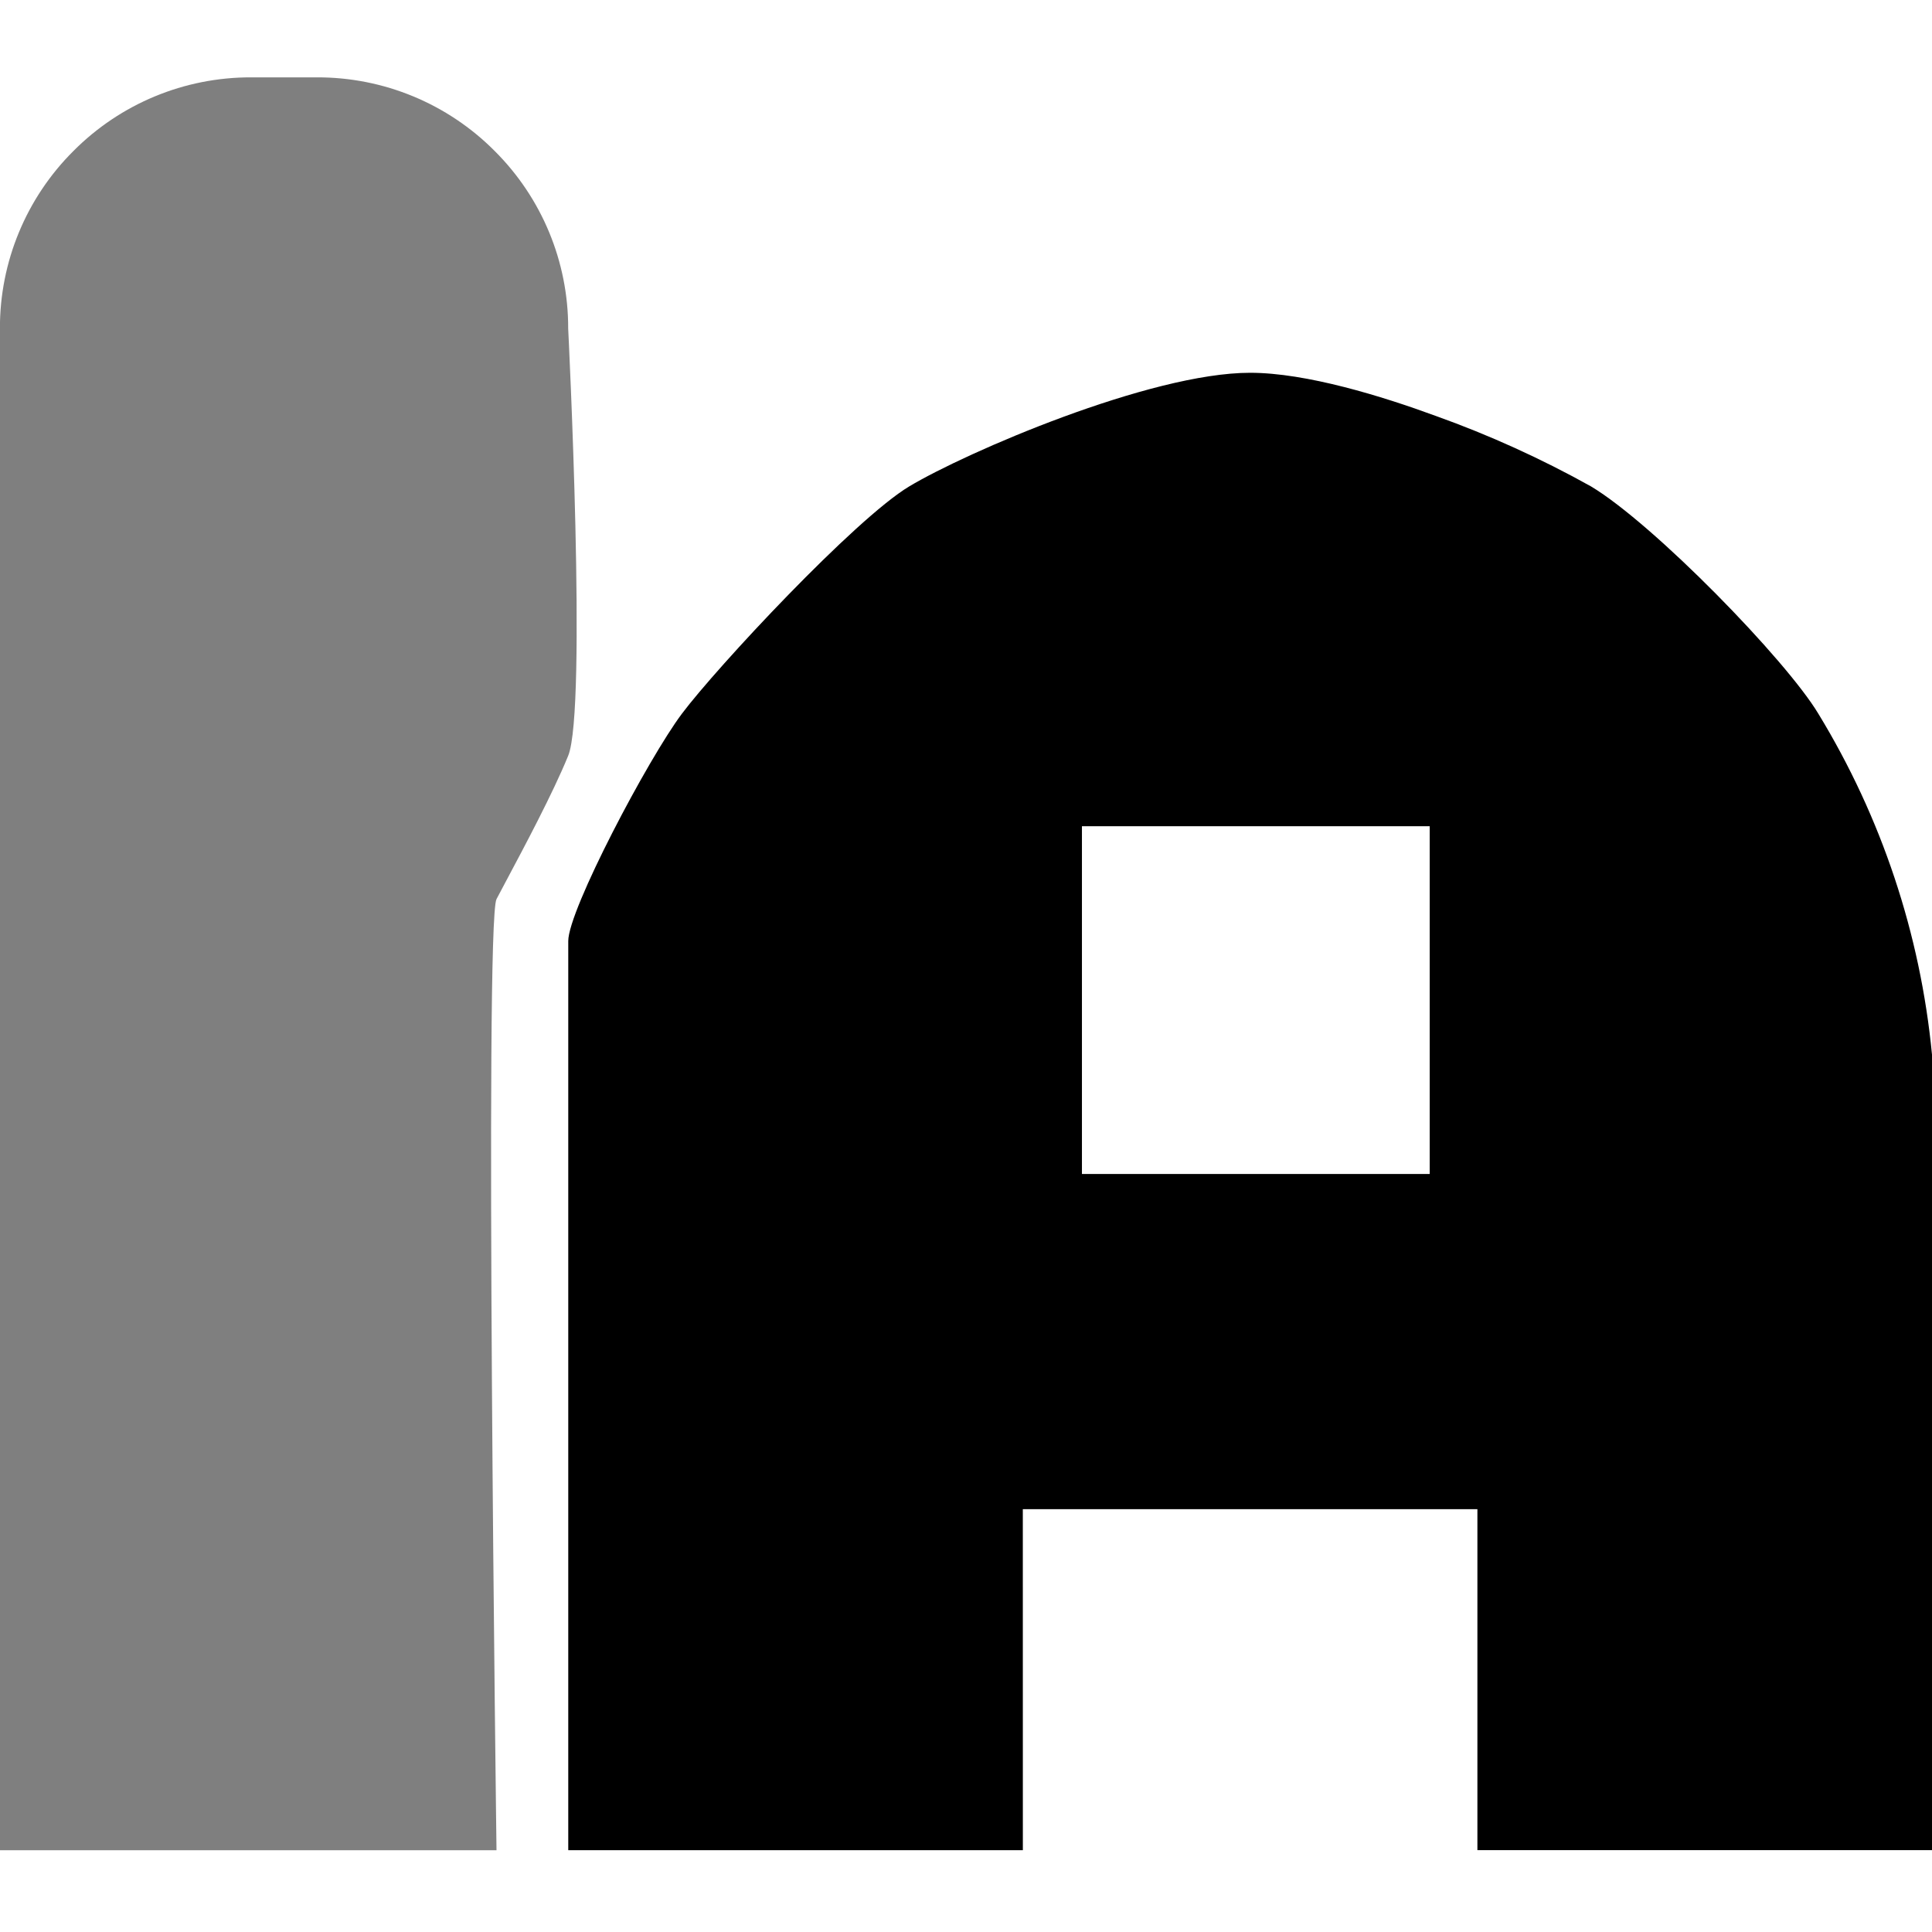
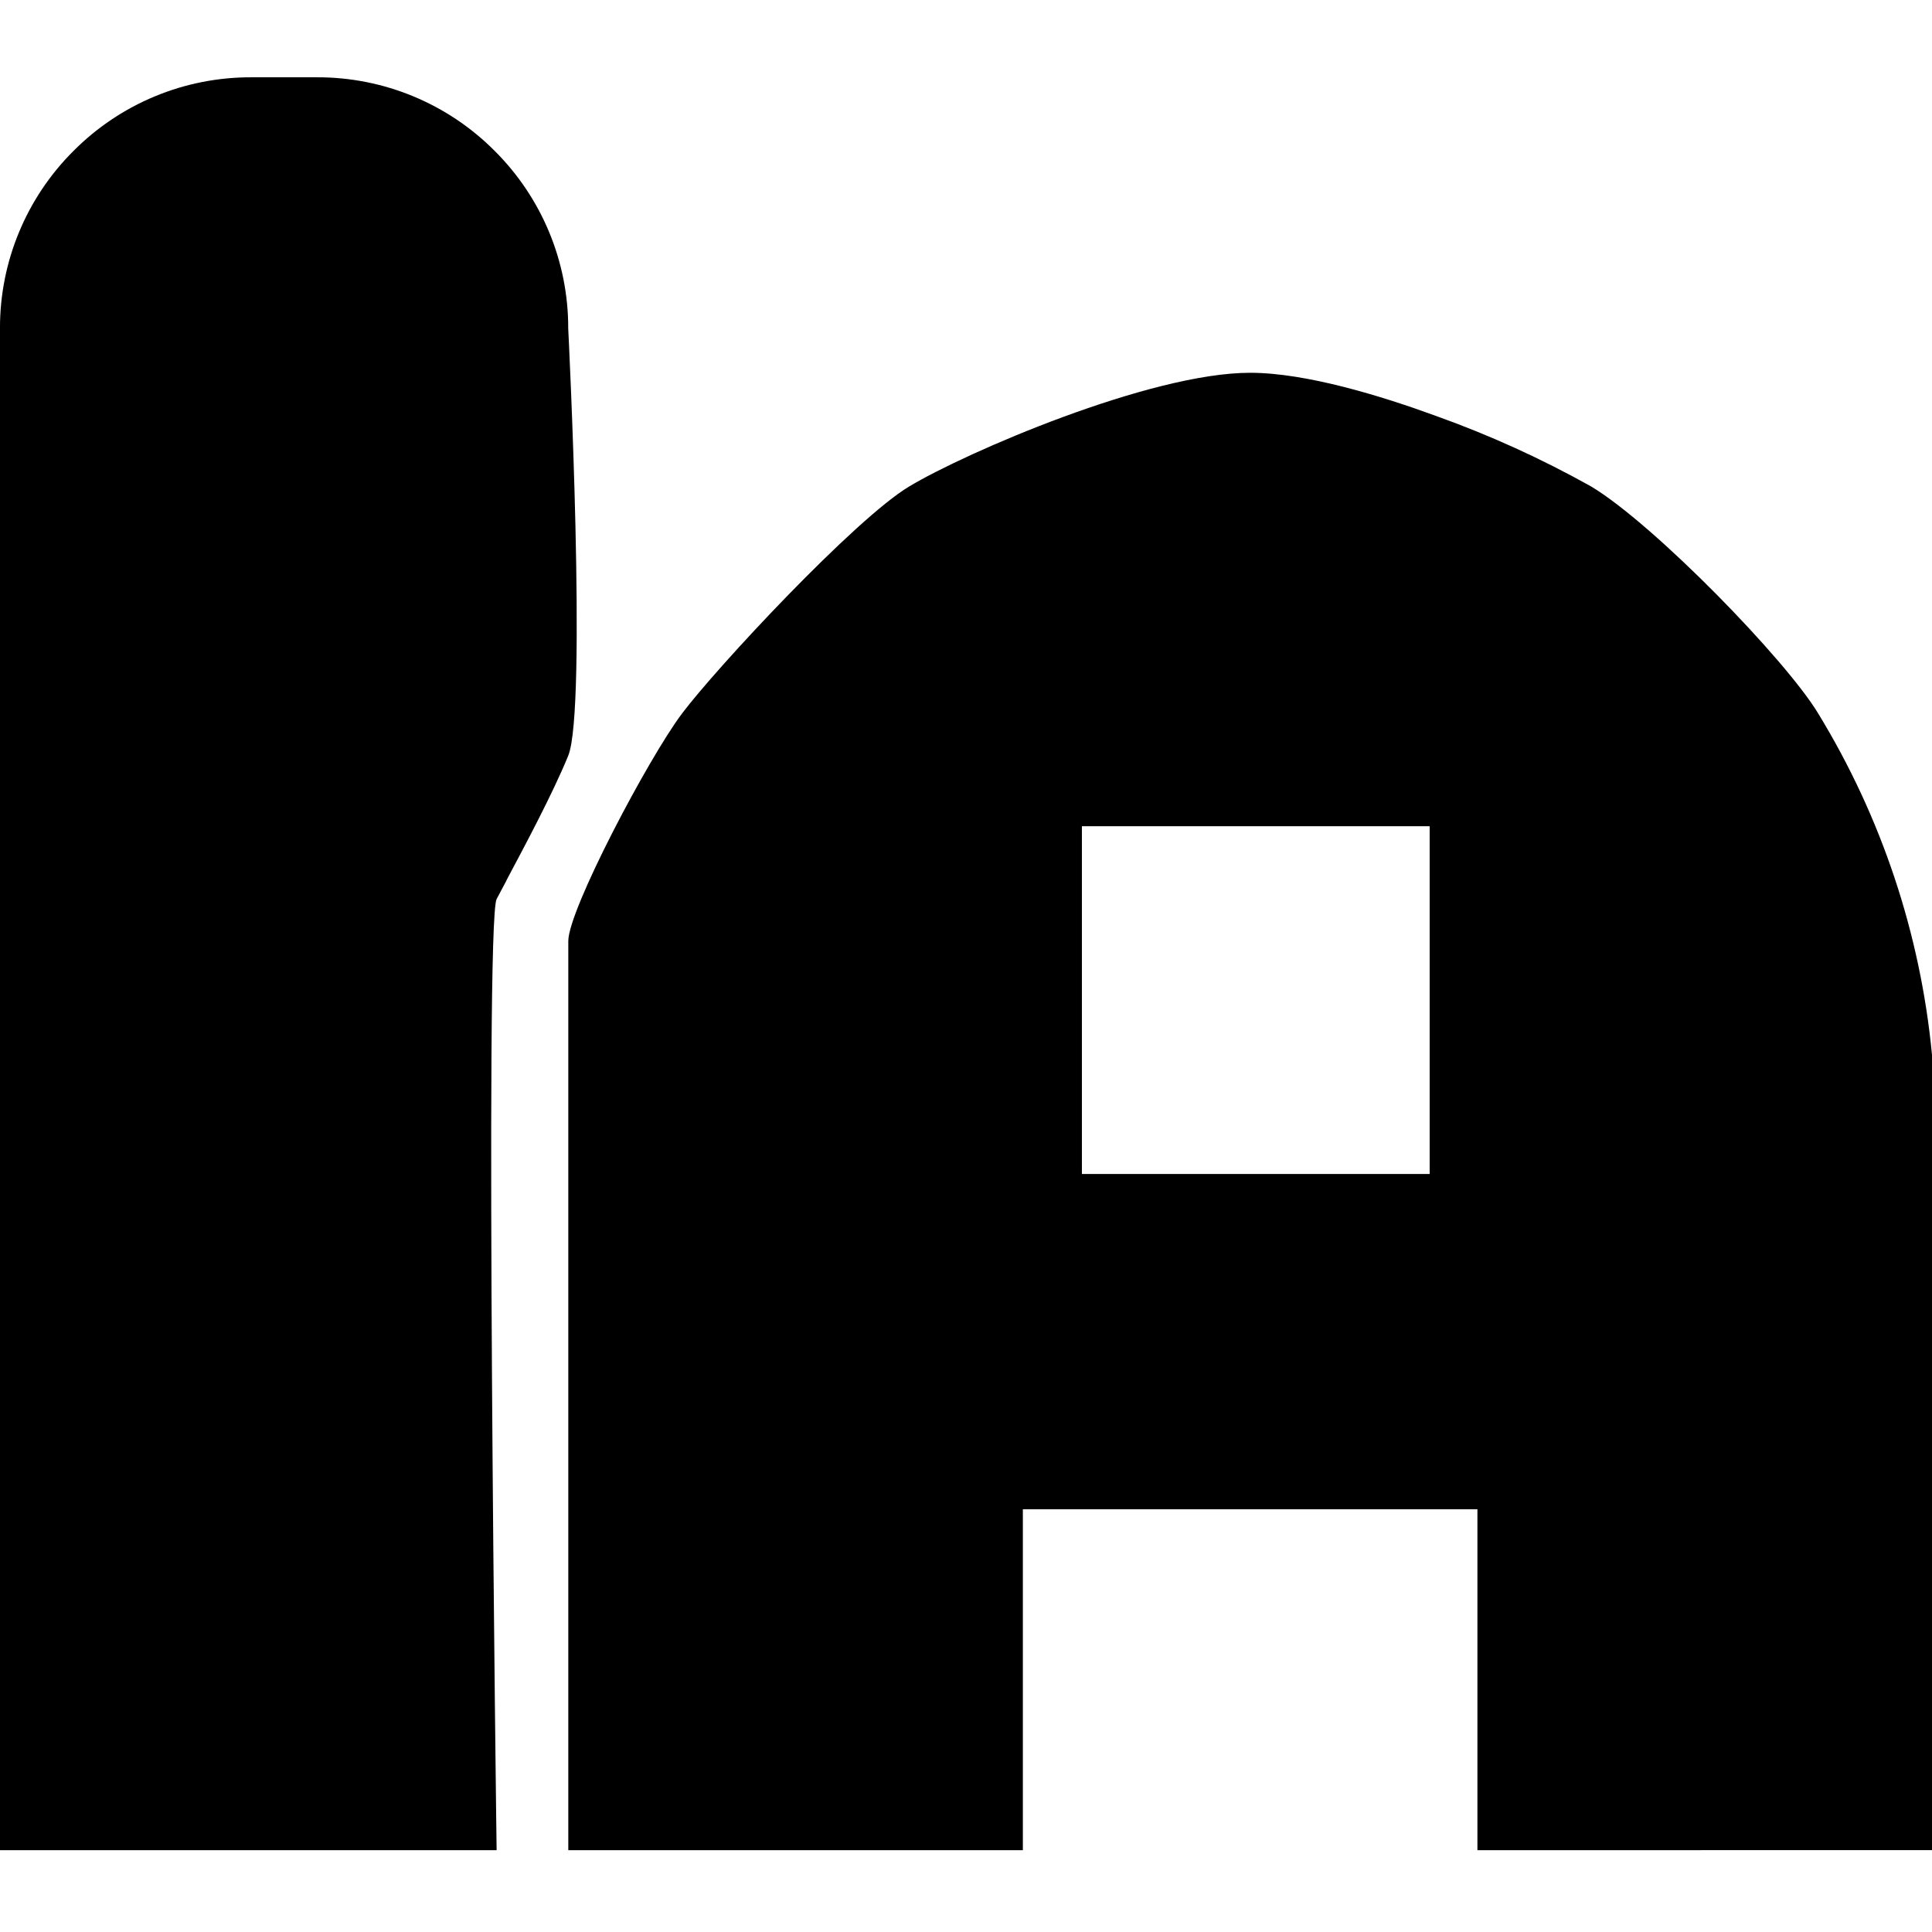
<svg xmlns="http://www.w3.org/2000/svg" width="100" height="100" viewBox="0 0 100 100">
  <defs>
    <clipPath id="b">
      <rect width="100" height="100" />
    </clipPath>
  </defs>
  <g id="a" clip-path="url(#b)">
-     <path d="M-1477.057-92.235h-23.53v-47.059c0-1.6,4.131-9.43,5.882-11.764,1.8-2.4,8.959-10.081,11.765-11.765,2.932-1.759,12.472-5.882,17.646-5.882,2.914,0,6.835,1.215,9.611,2.234a53.376,53.376,0,0,1,8.036,3.649c3.246,1.948,10.089,8.972,11.765,11.765A41.527,41.527,0,0,1-1430-133.411c.831,8.309.088,37.8,0,41.135v.039l-23.53,0v-17.647h-23.529Zm3.058-53v18h18v-18Z" transform="translate(1530 188)" />
-     <path d="M-1483.6-66.5h-25.7v-78.764a12.912,12.912,0,0,1,3.808-9.193,12.914,12.914,0,0,1,9.192-3.808h3.412a12.911,12.911,0,0,1,9.193,3.808,12.911,12.911,0,0,1,3.808,9.193c.011.2.984,19.706,0,22.113-.8,1.96-2.3,4.766-3.191,6.441l-.005.009c-.209.392-.39.732-.514.97-.629,1.212-.006,48.749,0,49.23h0Z" transform="translate(1509.296 162.269)" opacity="0.5" />
+     <path d="M-3520.529-16187.236v-17.646h-23.528v17.646h-23.528v-47.057c0-1.605,4.13-9.434,5.879-11.767,1.8-2.395,8.96-10.079,11.766-11.762,2.933-1.761,12.473-5.884,17.645-5.884,2.913,0,6.835,1.214,9.613,2.231a52.876,52.876,0,0,1,8.036,3.652c3.244,1.944,10.087,8.972,11.762,11.762a41.456,41.456,0,0,1,5.883,17.649c.833,8.306.09,37.8,0,41.133v.041Zm-20.472-35h18v-18h-18Zm-56,35V-16266a12.916,12.916,0,0,1,3.808-9.192A12.916,12.916,0,0,1-3584-16279h3.411a12.916,12.916,0,0,1,9.192,3.808,12.916,12.916,0,0,1,3.808,9.192c.012.2.985,19.709,0,22.115-.8,1.961-2.3,4.764-3.191,6.438l0,.012c-.208.393-.392.731-.515.969-.629,1.214-.008,48.748,0,49.23Z" transform="translate(3597 16283.001)" />
  </g>
</svg>
